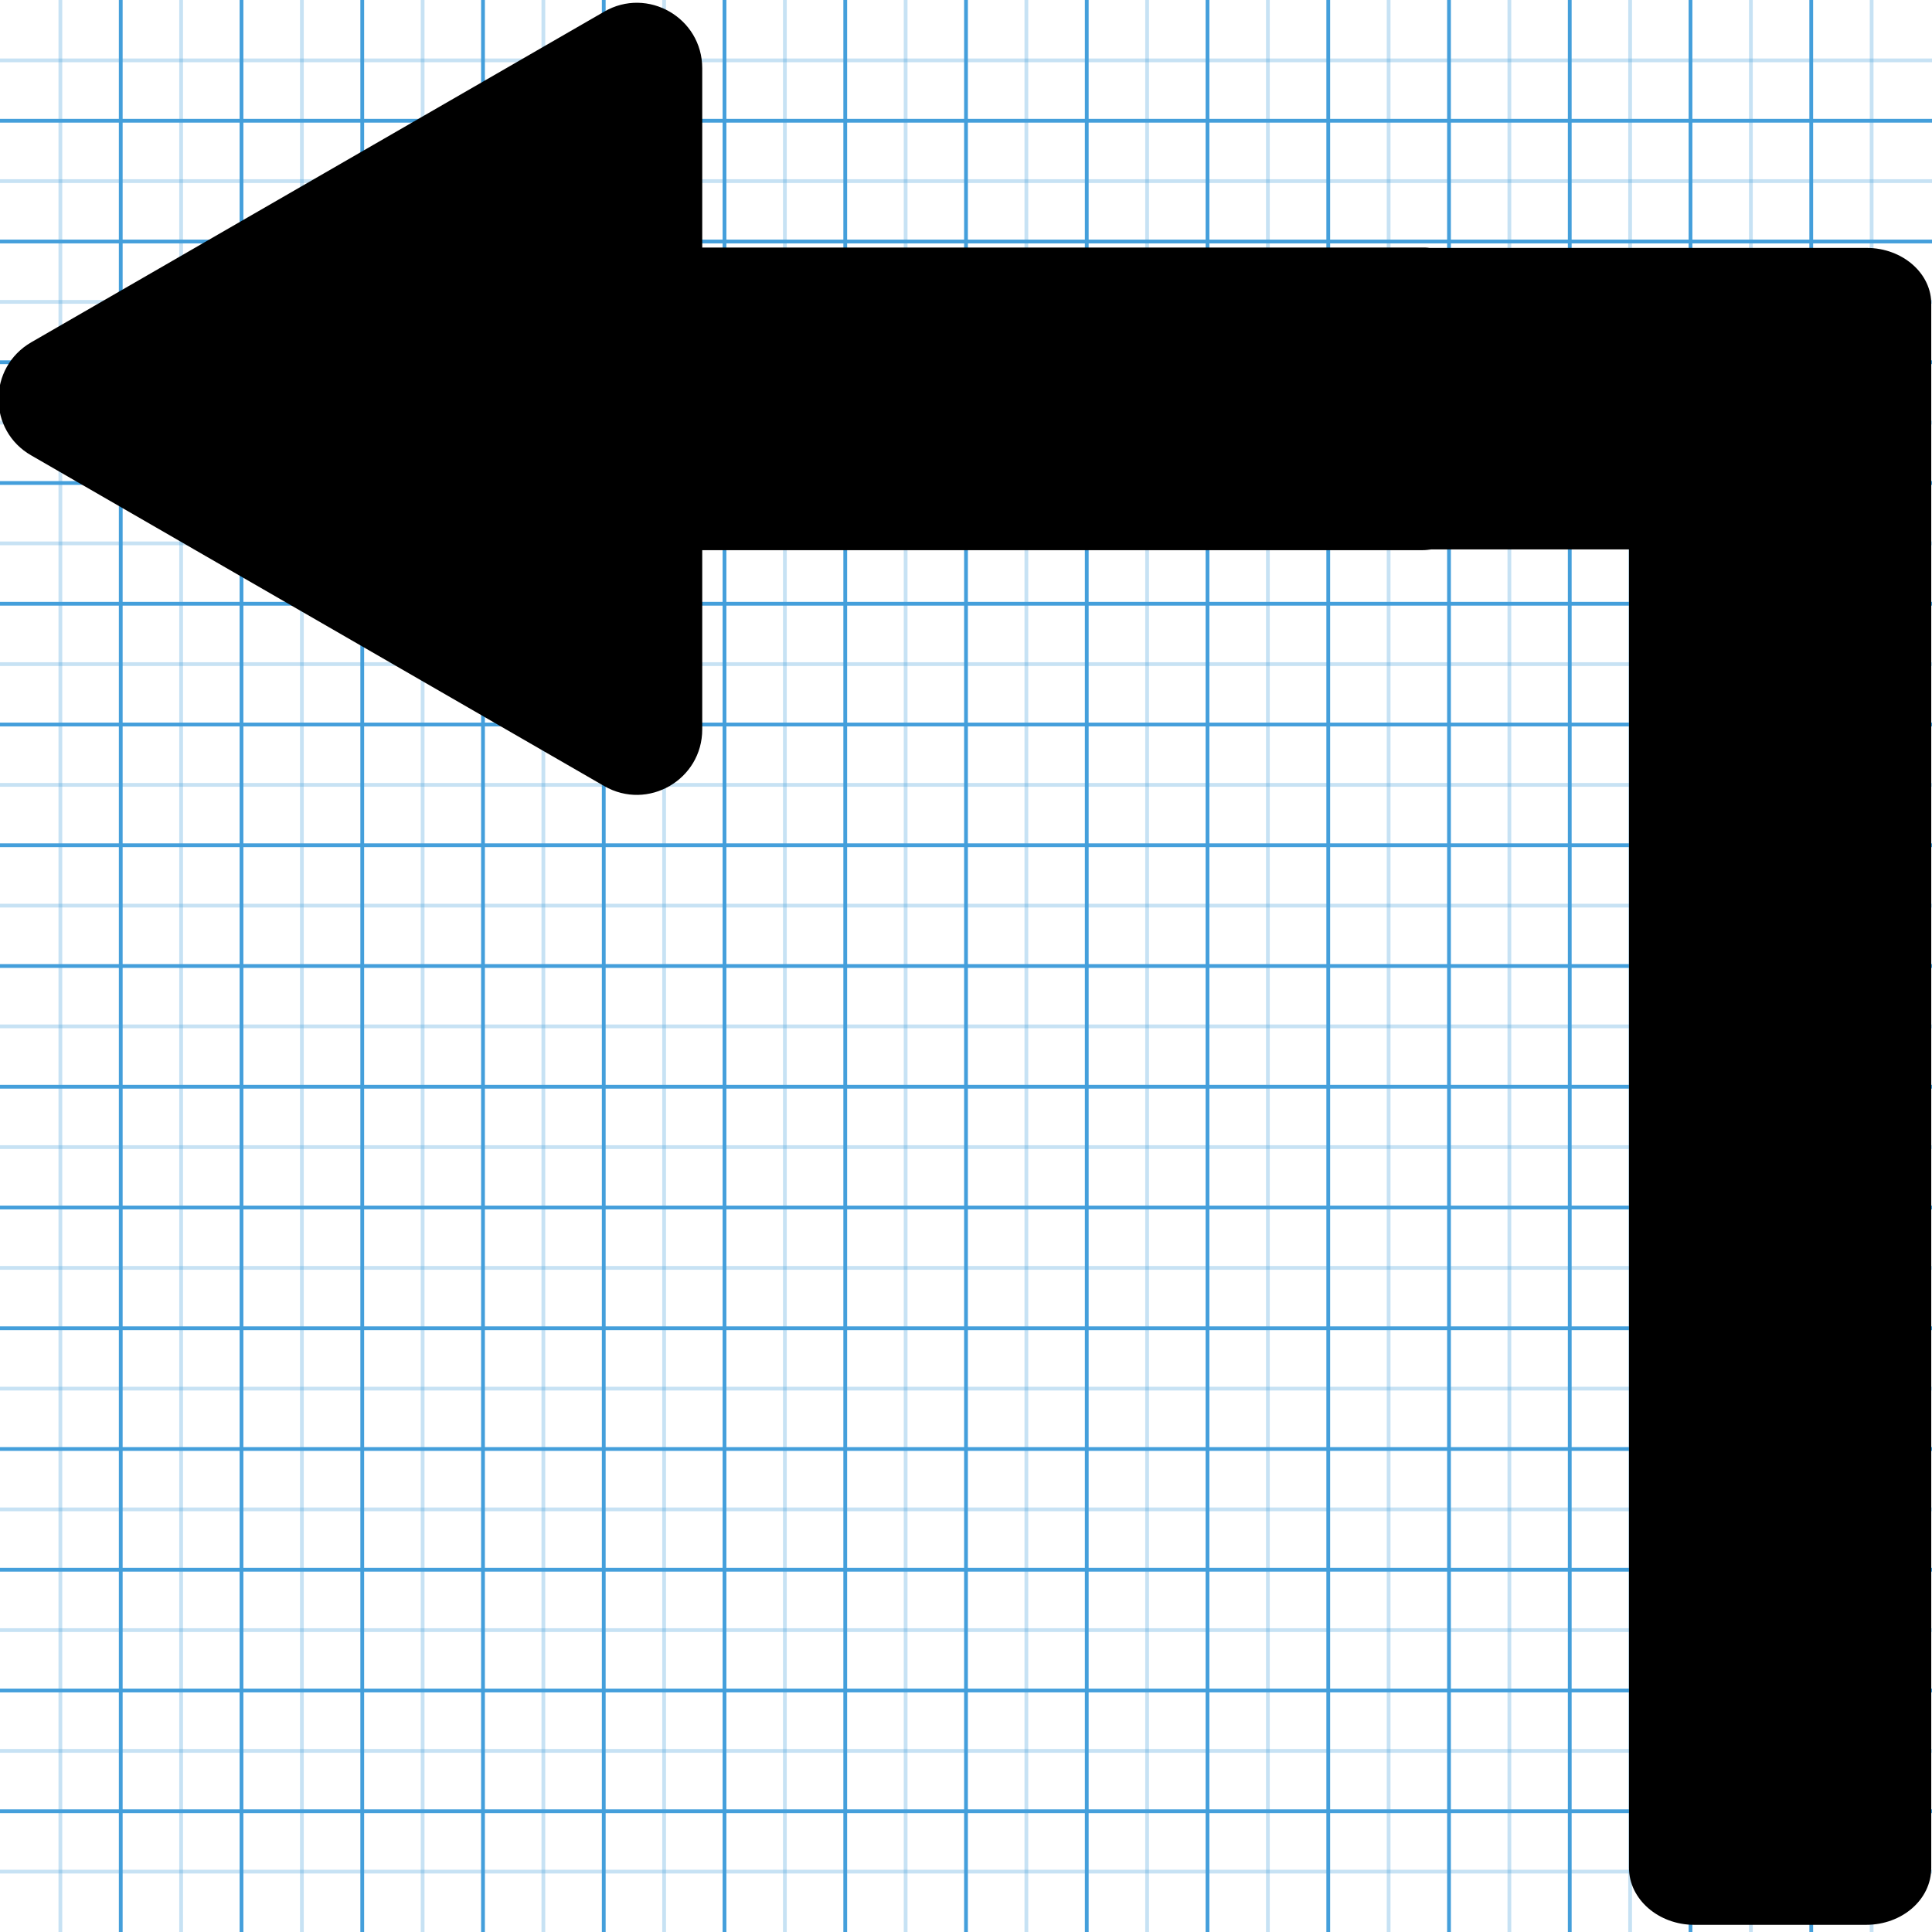
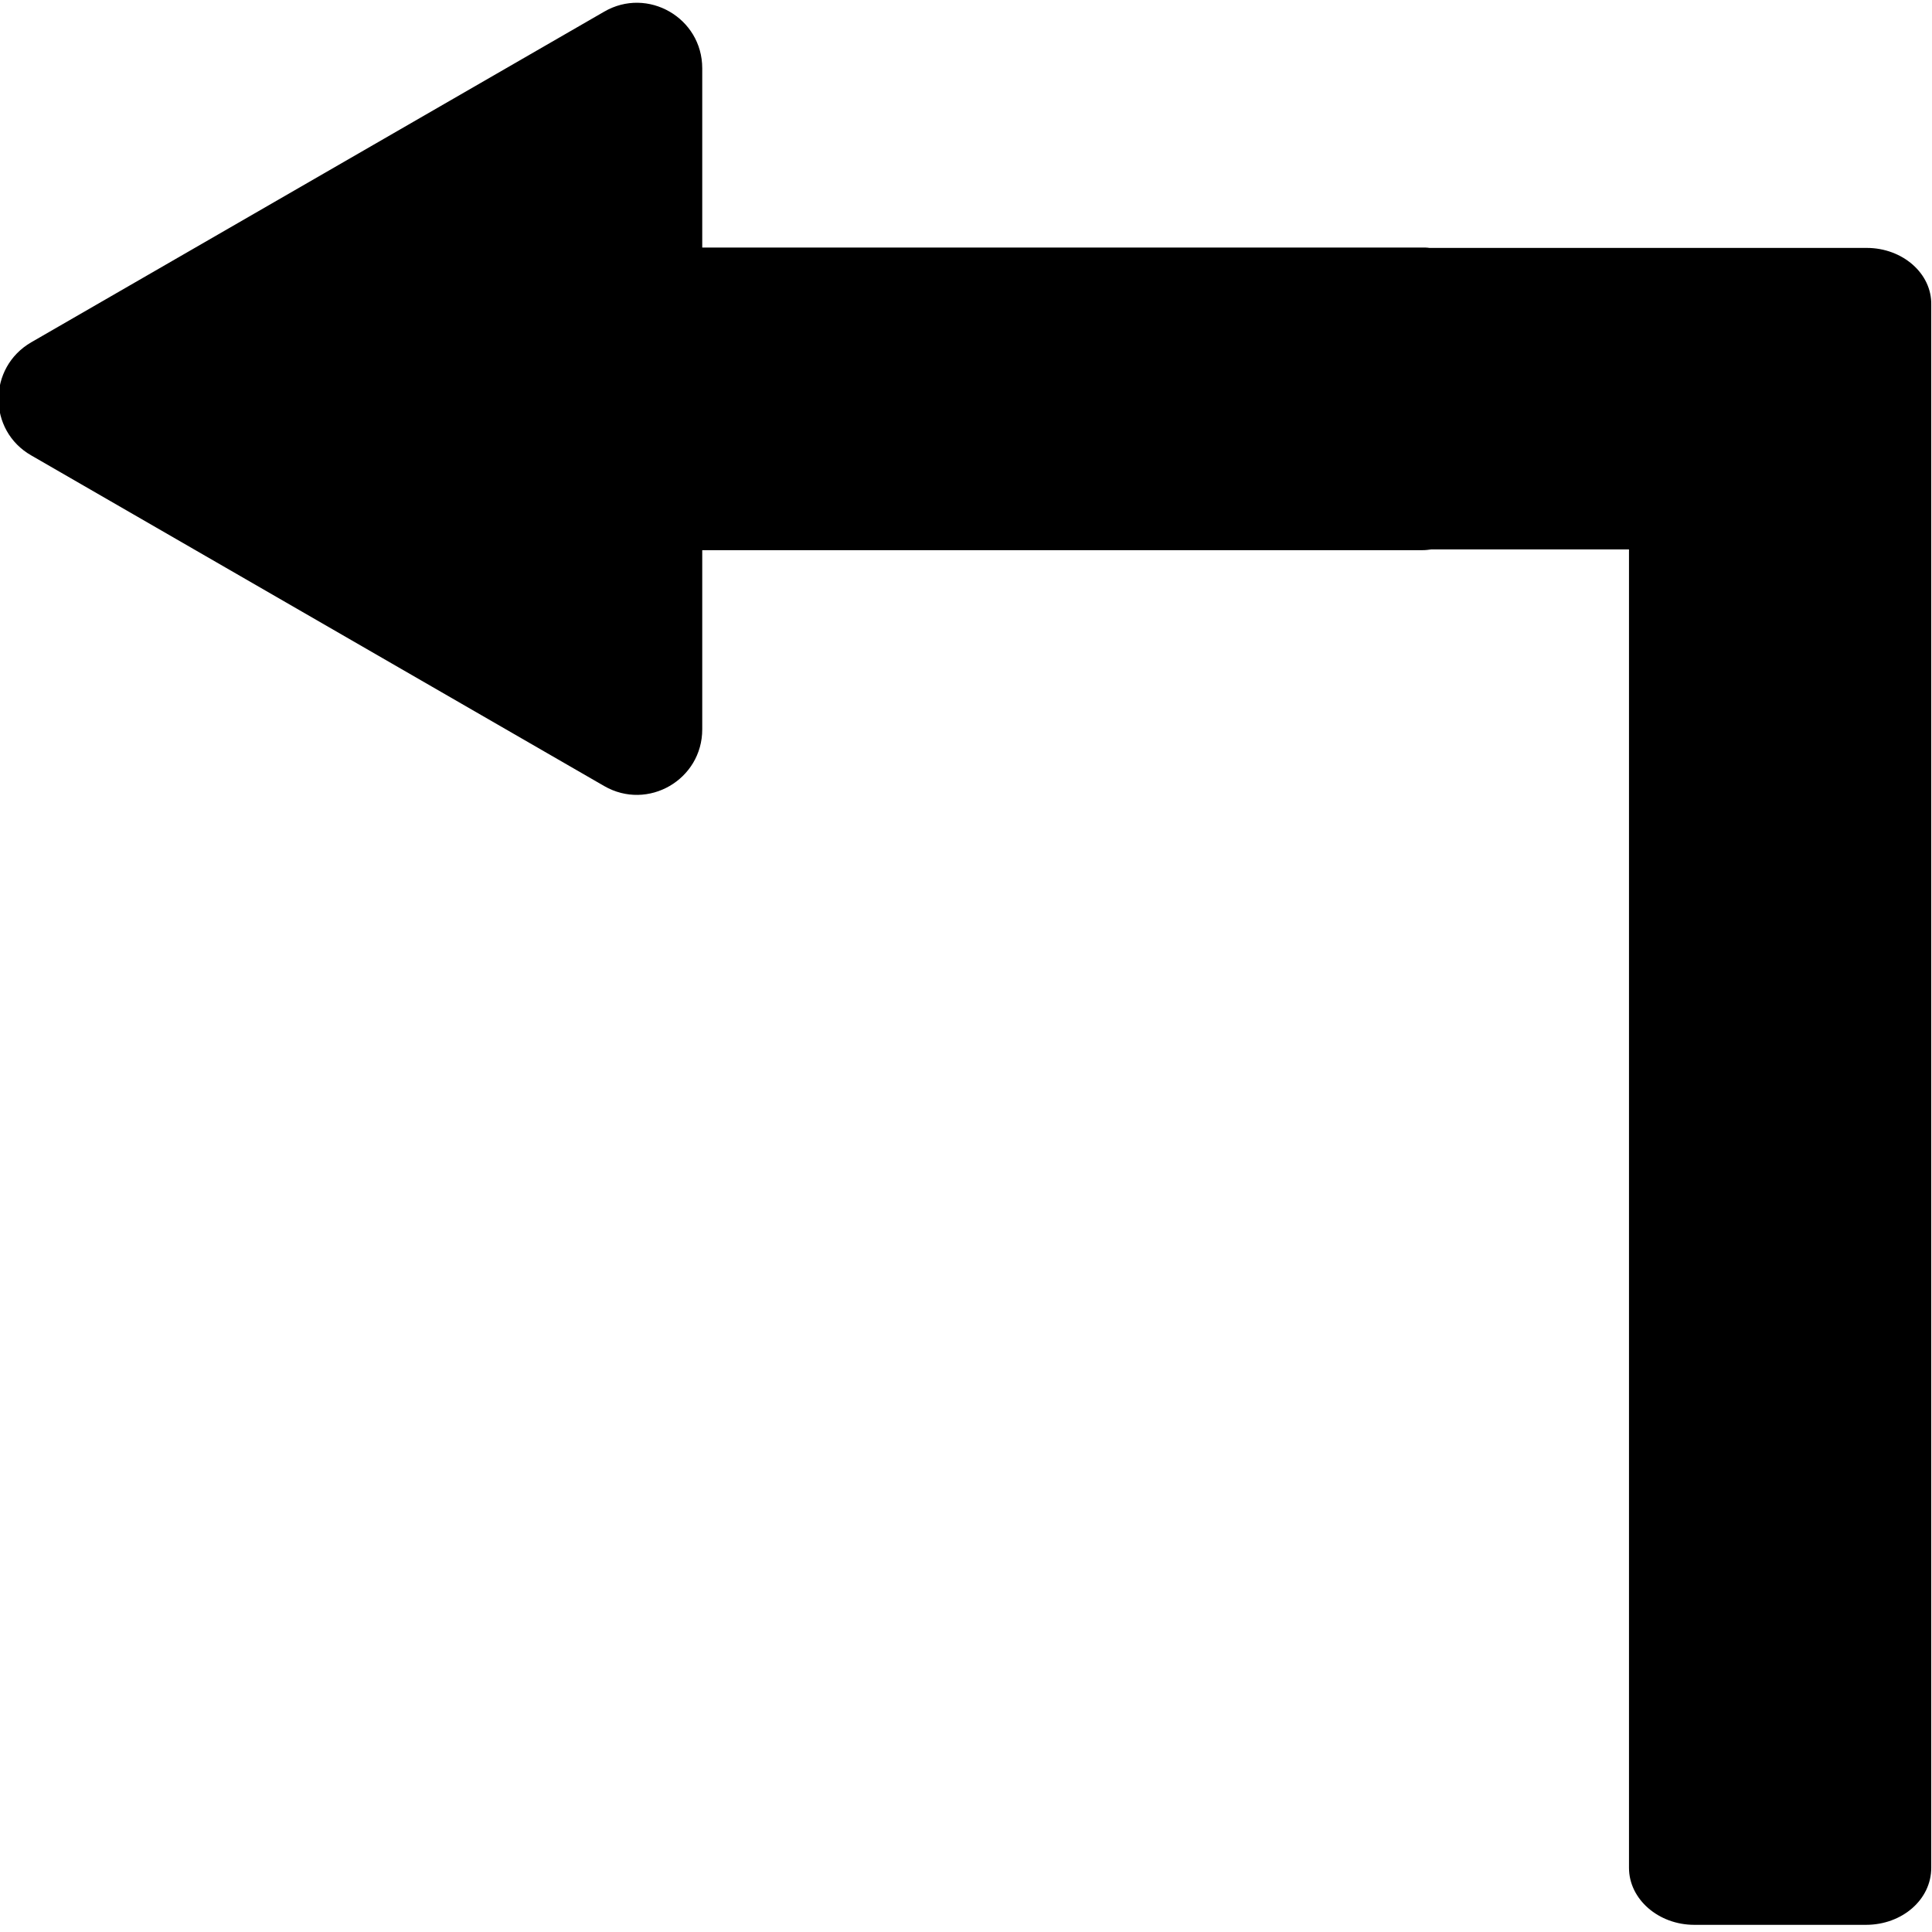
- <svg xmlns="http://www.w3.org/2000/svg" version="1.1" width="512" height="512" viewBox="0 0 512 512">
-   <g id="icomoon-ignore">
-     <line stroke-width="1" x1="16" y1="0" x2="16" y2="512" stroke="#449FDB" opacity="0.3" />
-     <line stroke-width="1" x1="32" y1="0" x2="32" y2="512" stroke="#449FDB" opacity="1" />
-     <line stroke-width="1" x1="48" y1="0" x2="48" y2="512" stroke="#449FDB" opacity="0.3" />
-     <line stroke-width="1" x1="64" y1="0" x2="64" y2="512" stroke="#449FDB" opacity="1" />
-     <line stroke-width="1" x1="80" y1="0" x2="80" y2="512" stroke="#449FDB" opacity="0.3" />
-     <line stroke-width="1" x1="96" y1="0" x2="96" y2="512" stroke="#449FDB" opacity="1" />
-     <line stroke-width="1" x1="112" y1="0" x2="112" y2="512" stroke="#449FDB" opacity="0.3" />
-     <line stroke-width="1" x1="128" y1="0" x2="128" y2="512" stroke="#449FDB" opacity="1" />
-     <line stroke-width="1" x1="144" y1="0" x2="144" y2="512" stroke="#449FDB" opacity="0.3" />
-     <line stroke-width="1" x1="160" y1="0" x2="160" y2="512" stroke="#449FDB" opacity="1" />
-     <line stroke-width="1" x1="176" y1="0" x2="176" y2="512" stroke="#449FDB" opacity="0.3" />
-     <line stroke-width="1" x1="192" y1="0" x2="192" y2="512" stroke="#449FDB" opacity="1" />
-     <line stroke-width="1" x1="208" y1="0" x2="208" y2="512" stroke="#449FDB" opacity="0.3" />
-     <line stroke-width="1" x1="224" y1="0" x2="224" y2="512" stroke="#449FDB" opacity="1" />
-     <line stroke-width="1" x1="240" y1="0" x2="240" y2="512" stroke="#449FDB" opacity="0.3" />
-     <line stroke-width="1" x1="256" y1="0" x2="256" y2="512" stroke="#449FDB" opacity="1" />
-     <line stroke-width="1" x1="272" y1="0" x2="272" y2="512" stroke="#449FDB" opacity="0.3" />
-     <line stroke-width="1" x1="288" y1="0" x2="288" y2="512" stroke="#449FDB" opacity="1" />
-     <line stroke-width="1" x1="304" y1="0" x2="304" y2="512" stroke="#449FDB" opacity="0.3" />
-     <line stroke-width="1" x1="320" y1="0" x2="320" y2="512" stroke="#449FDB" opacity="1" />
-     <line stroke-width="1" x1="336" y1="0" x2="336" y2="512" stroke="#449FDB" opacity="0.3" />
-     <line stroke-width="1" x1="352" y1="0" x2="352" y2="512" stroke="#449FDB" opacity="1" />
-     <line stroke-width="1" x1="368" y1="0" x2="368" y2="512" stroke="#449FDB" opacity="0.3" />
-     <line stroke-width="1" x1="384" y1="0" x2="384" y2="512" stroke="#449FDB" opacity="1" />
-     <line stroke-width="1" x1="400" y1="0" x2="400" y2="512" stroke="#449FDB" opacity="0.3" />
-     <line stroke-width="1" x1="416" y1="0" x2="416" y2="512" stroke="#449FDB" opacity="1" />
-     <line stroke-width="1" x1="432" y1="0" x2="432" y2="512" stroke="#449FDB" opacity="0.3" />
-     <line stroke-width="1" x1="448" y1="0" x2="448" y2="512" stroke="#449FDB" opacity="1" />
-     <line stroke-width="1" x1="464" y1="0" x2="464" y2="512" stroke="#449FDB" opacity="0.3" />
-     <line stroke-width="1" x1="480" y1="0" x2="480" y2="512" stroke="#449FDB" opacity="1" />
-     <line stroke-width="1" x1="496" y1="0" x2="496" y2="512" stroke="#449FDB" opacity="0.3" />
-     <line stroke-width="1" x1="0" y1="16" x2="512" y2="16" stroke="#449FDB" opacity="0.3" />
-     <line stroke-width="1" x1="0" y1="32" x2="512" y2="32" stroke="#449FDB" opacity="1" />
-     <line stroke-width="1" x1="0" y1="48" x2="512" y2="48" stroke="#449FDB" opacity="0.3" />
-     <line stroke-width="1" x1="0" y1="64" x2="512" y2="64" stroke="#449FDB" opacity="1" />
-     <line stroke-width="1" x1="0" y1="80" x2="512" y2="80" stroke="#449FDB" opacity="0.3" />
-     <line stroke-width="1" x1="0" y1="96" x2="512" y2="96" stroke="#449FDB" opacity="1" />
-     <line stroke-width="1" x1="0" y1="112" x2="512" y2="112" stroke="#449FDB" opacity="0.3" />
-     <line stroke-width="1" x1="0" y1="128" x2="512" y2="128" stroke="#449FDB" opacity="1" />
-     <line stroke-width="1" x1="0" y1="144" x2="512" y2="144" stroke="#449FDB" opacity="0.3" />
-     <line stroke-width="1" x1="0" y1="160" x2="512" y2="160" stroke="#449FDB" opacity="1" />
-     <line stroke-width="1" x1="0" y1="176" x2="512" y2="176" stroke="#449FDB" opacity="0.3" />
-     <line stroke-width="1" x1="0" y1="192" x2="512" y2="192" stroke="#449FDB" opacity="1" />
-     <line stroke-width="1" x1="0" y1="208" x2="512" y2="208" stroke="#449FDB" opacity="0.3" />
-     <line stroke-width="1" x1="0" y1="224" x2="512" y2="224" stroke="#449FDB" opacity="1" />
-     <line stroke-width="1" x1="0" y1="240" x2="512" y2="240" stroke="#449FDB" opacity="0.3" />
-     <line stroke-width="1" x1="0" y1="256" x2="512" y2="256" stroke="#449FDB" opacity="1" />
-     <line stroke-width="1" x1="0" y1="272" x2="512" y2="272" stroke="#449FDB" opacity="0.3" />
-     <line stroke-width="1" x1="0" y1="288" x2="512" y2="288" stroke="#449FDB" opacity="1" />
-     <line stroke-width="1" x1="0" y1="304" x2="512" y2="304" stroke="#449FDB" opacity="0.3" />
-     <line stroke-width="1" x1="0" y1="320" x2="512" y2="320" stroke="#449FDB" opacity="1" />
-     <line stroke-width="1" x1="0" y1="336" x2="512" y2="336" stroke="#449FDB" opacity="0.3" />
-     <line stroke-width="1" x1="0" y1="352" x2="512" y2="352" stroke="#449FDB" opacity="1" />
-     <line stroke-width="1" x1="0" y1="368" x2="512" y2="368" stroke="#449FDB" opacity="0.3" />
-     <line stroke-width="1" x1="0" y1="384" x2="512" y2="384" stroke="#449FDB" opacity="1" />
-     <line stroke-width="1" x1="0" y1="400" x2="512" y2="400" stroke="#449FDB" opacity="0.3" />
-     <line stroke-width="1" x1="0" y1="416" x2="512" y2="416" stroke="#449FDB" opacity="1" />
-     <line stroke-width="1" x1="0" y1="432" x2="512" y2="432" stroke="#449FDB" opacity="0.3" />
-     <line stroke-width="1" x1="0" y1="448" x2="512" y2="448" stroke="#449FDB" opacity="1" />
-     <line stroke-width="1" x1="0" y1="464" x2="512" y2="464" stroke="#449FDB" opacity="0.3" />
-     <line stroke-width="1" x1="0" y1="480" x2="512" y2="480" stroke="#449FDB" opacity="1" />
-     <line stroke-width="1" x1="0" y1="496" x2="512" y2="496" stroke="#449FDB" opacity="0.3" />
-   </g>
-   <path d="M494.7 65.7h-115.9c-0.6-0.1-1.2-0.1-1.8-0.1h-190.9v-47.5c0-13.4-14.5-21.7-26-15l-151.8 87.6c-11.6 6.7-11.6 23.4 0 30l151.8 87.6c11.6 6.7 26-1.7 26-15v-47.5h190.9c0.8 0 1.6-0.1 2.3-0.2h52.4v349.4c0 8.3 7.8 15.1 17.3 15.1h45.5c9.6 0 17.3-6.7 17.3-15.1v-414.2c0.2-8.3-7.6-15.1-17.1-15.1z" />
+ <svg xmlns="http://www.w3.org/2000/svg" version="1.1" id="Layer_1" x="0px" y="0px" viewBox="0 0 512 512" style="enable-background:new 0 0 512 512;" xml:space="preserve">
+   <path d="M494.7,65.7H378.8c-0.6-0.1-1.2-0.1-1.8-0.1H186.1V18.1c0-13.4-14.5-21.7-26-15L8.3,90.7c-11.6,6.7-11.6,23.4,0,30  l151.8,87.6c11.6,6.7,26-1.7,26-15v-47.5H377c0.8,0,1.6-0.1,2.3-0.2h52.4V495c0,8.3,7.8,15.1,17.3,15.1h45.5  c9.6,0,17.3-6.7,17.3-15.1V80.8C512,72.5,504.2,65.7,494.7,65.7L494.7,65.7z" />
</svg>
